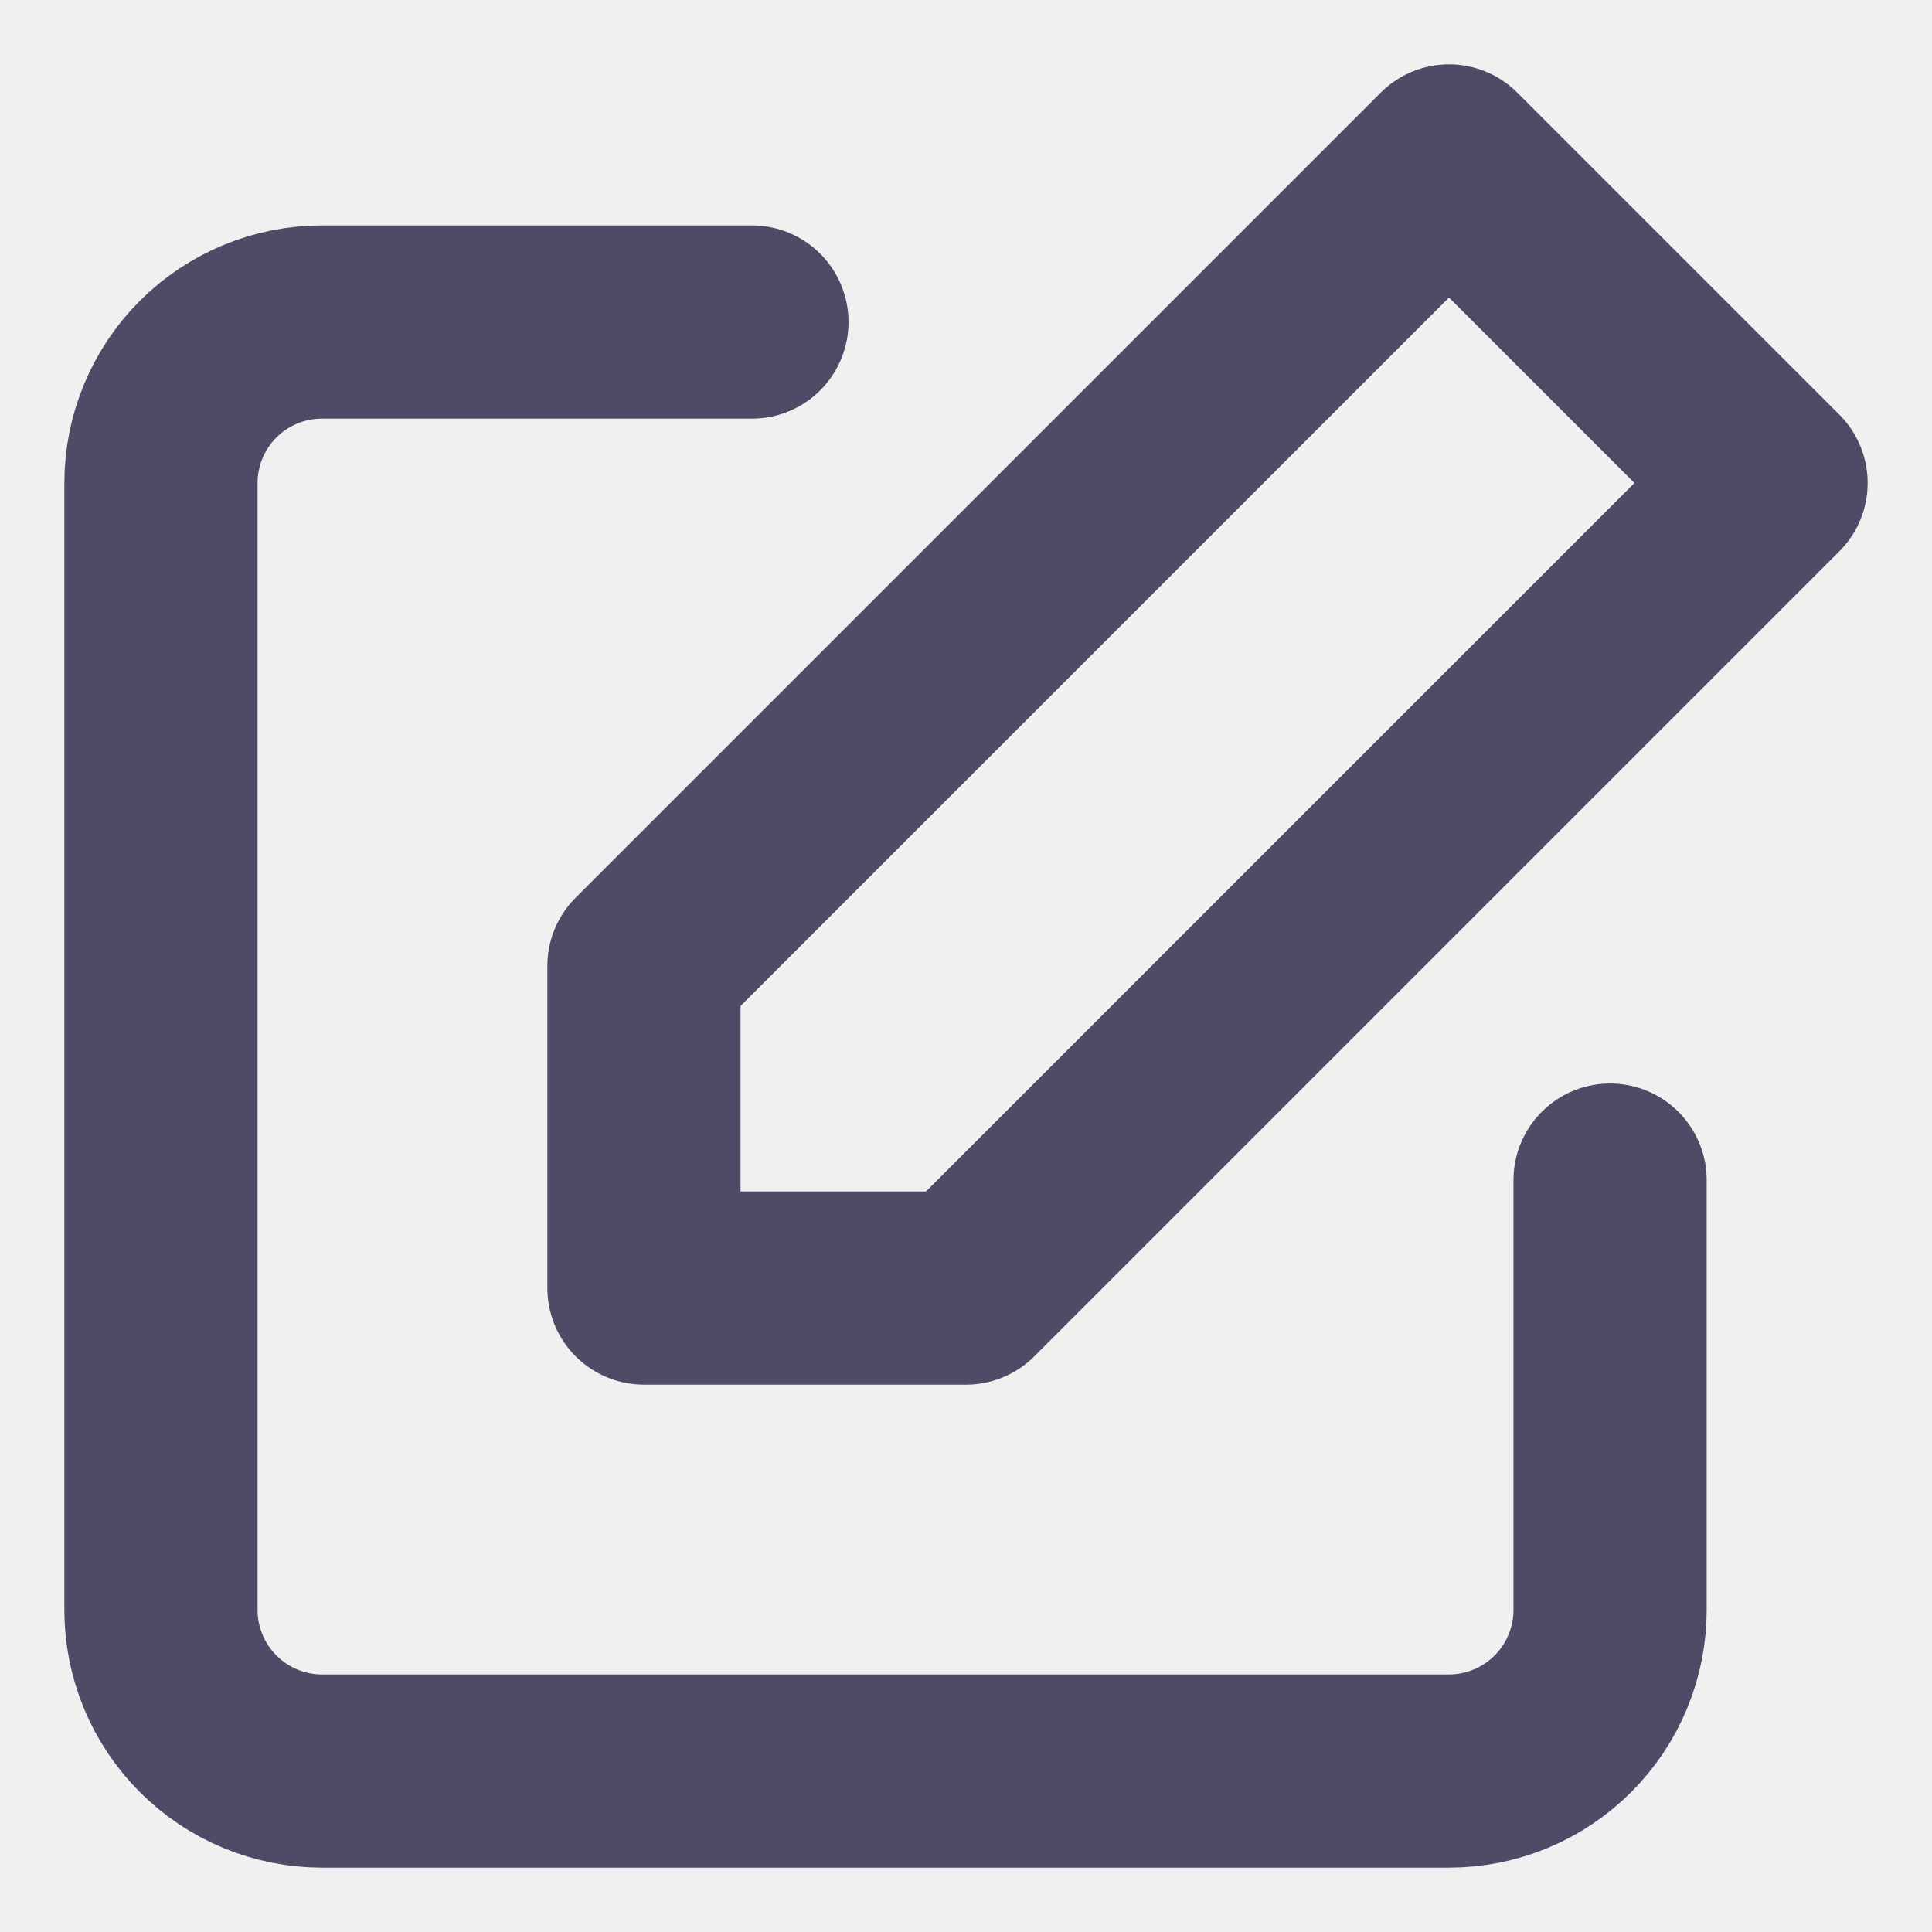
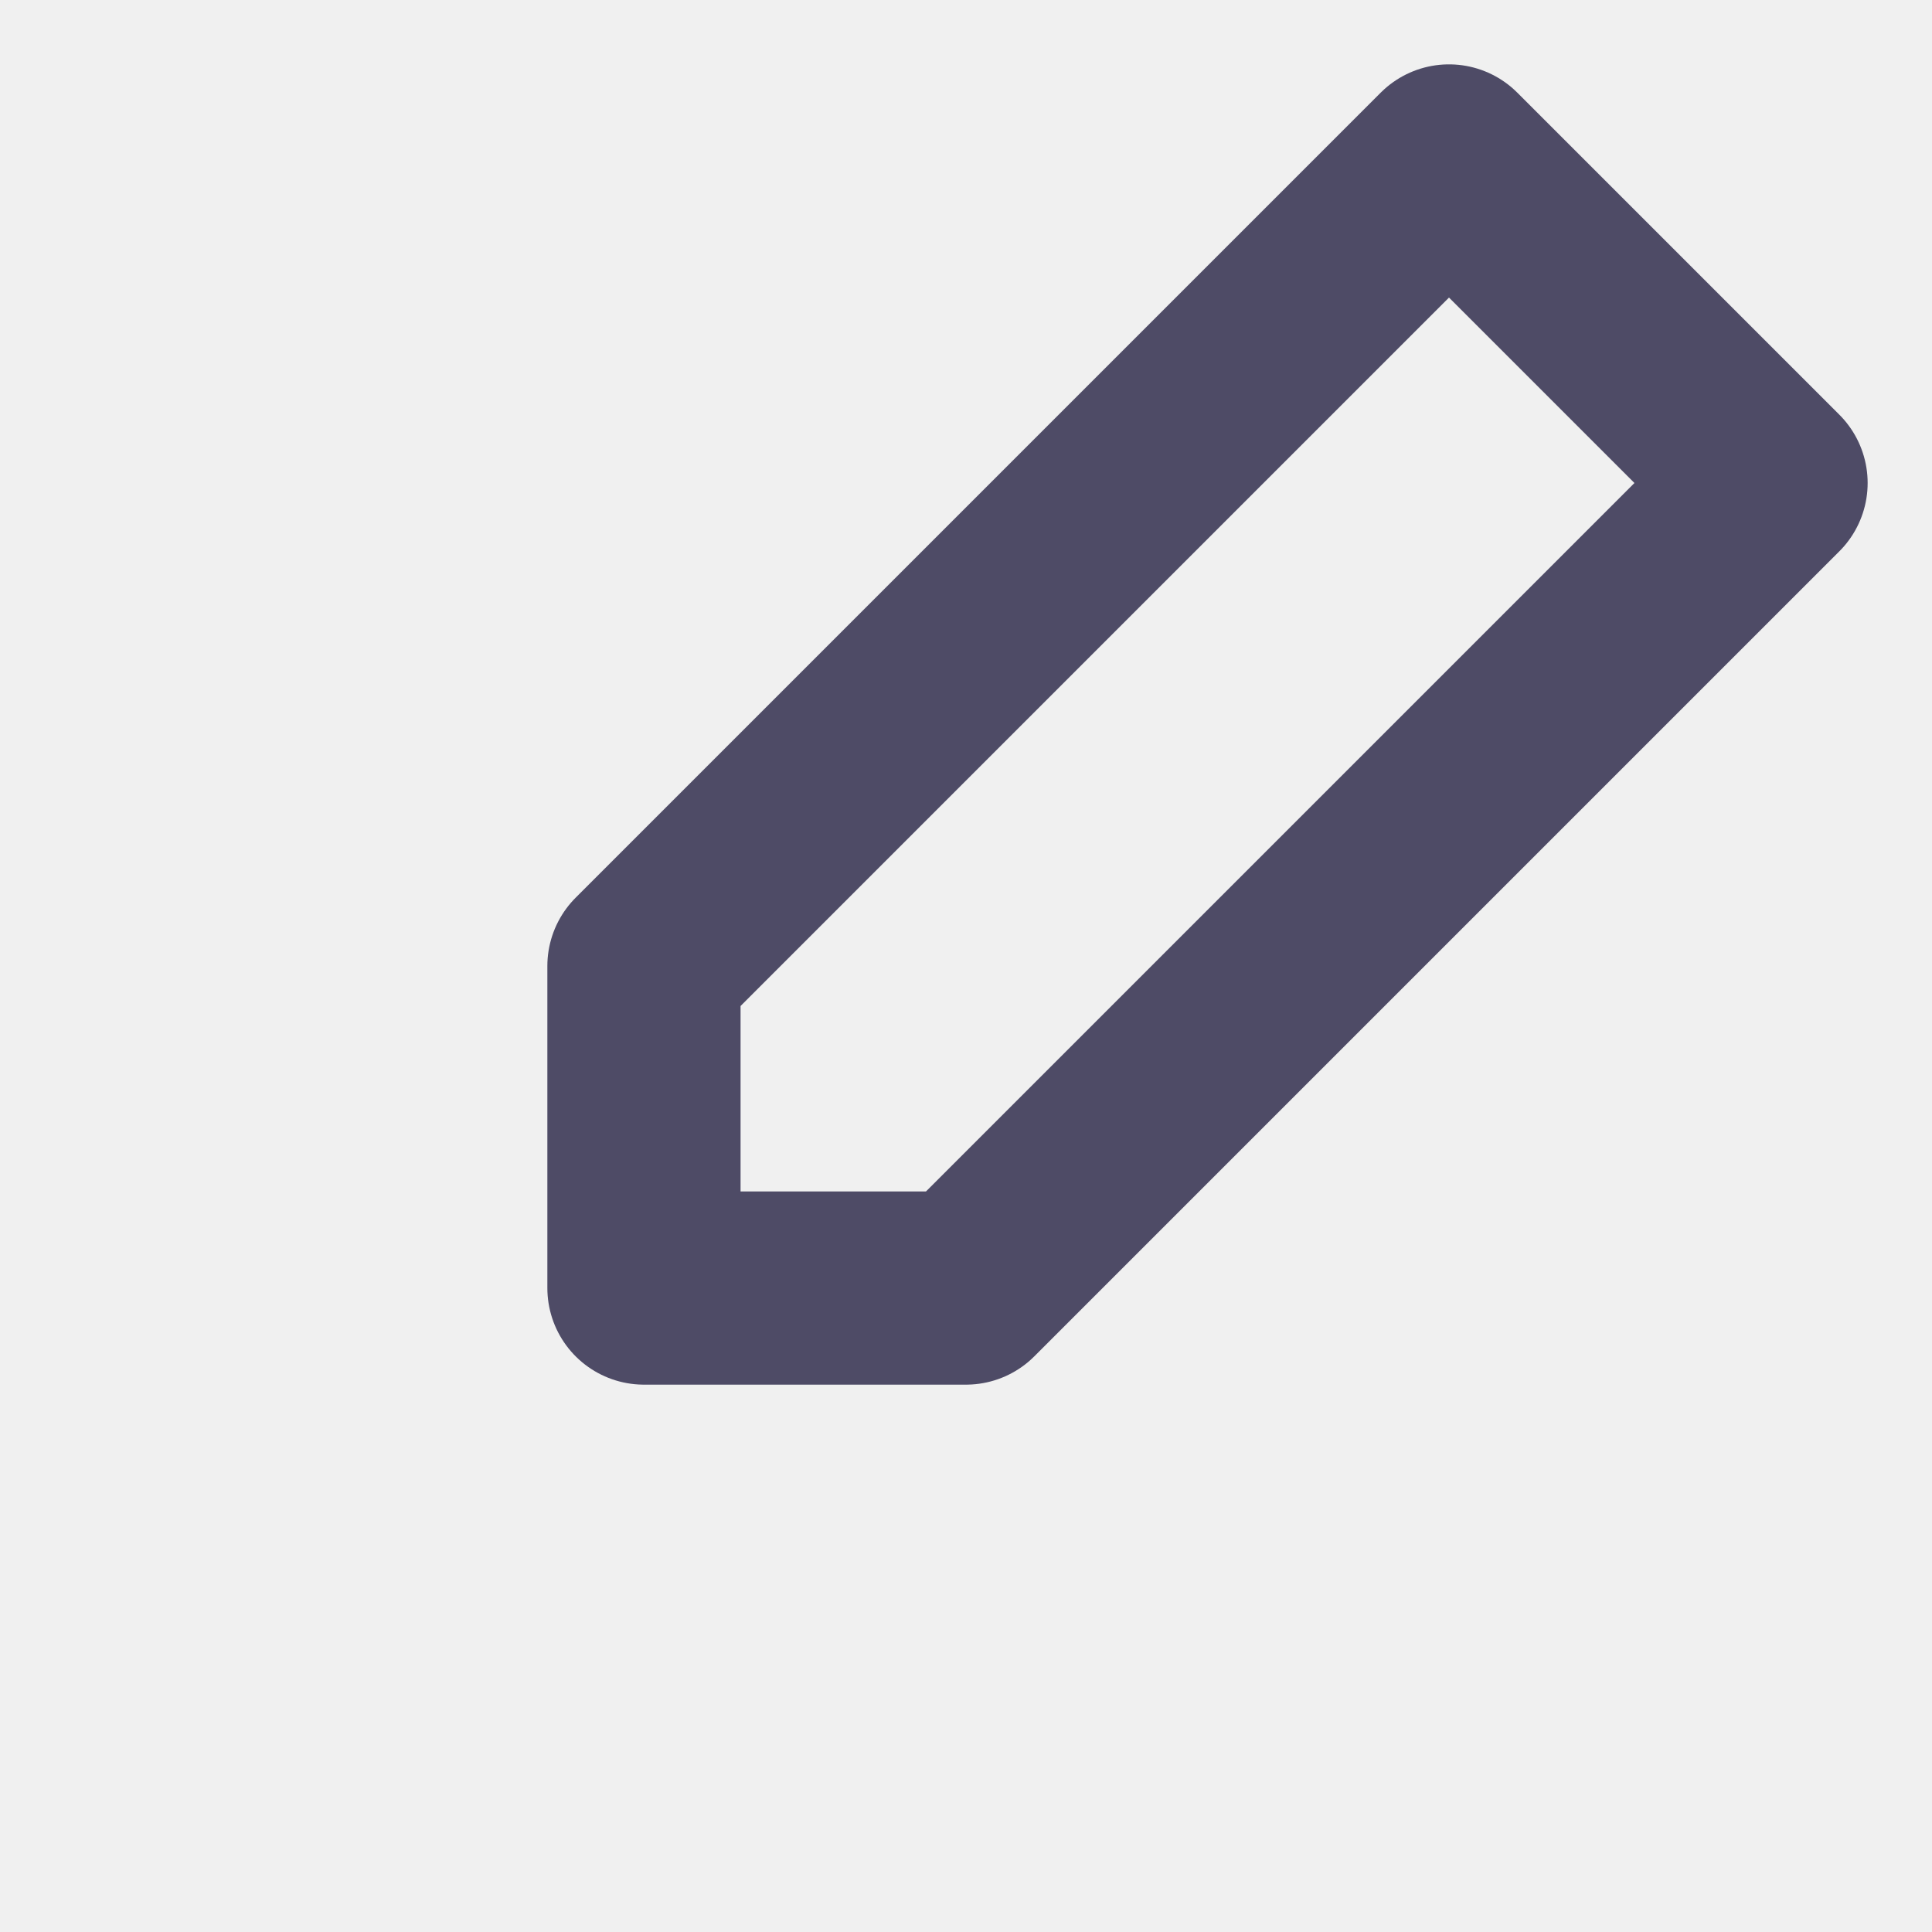
<svg xmlns="http://www.w3.org/2000/svg" width="16" height="16" viewBox="0 0 16 16" fill="none">
-   <g clip-path="url(#clip0_14852_5734)">
-     <path d="M13.334 9.773V13.333C13.334 13.687 13.193 14.026 12.943 14.276C12.693 14.526 12.354 14.667 12 14.667H2.667C2.313 14.667 1.974 14.526 1.724 14.276C1.474 14.026 1.333 13.687 1.333 13.333V4C1.333 3.646 1.474 3.307 1.724 3.057C1.974 2.807 2.313 2.667 2.667 2.667H6.227" stroke="#4E4B66" stroke-width="1.6" stroke-linecap="round" stroke-linejoin="round" />
-     <path d="M12 1.333L14.667 4L8 10.667H5.333V8L12 1.333Z" stroke="#4E4B66" stroke-width="1.6" stroke-linecap="round" stroke-linejoin="round" />
-   </g>
-   <defs>
-     <clipPath id="clip0_14852_5734">
-       <rect width="16" height="16" fill="white" />
-     </clipPath>
-   </defs>
+   <path d="M13.334 9.773V13.333C13.334 13.687 13.193 14.026 12.943 14.276C12.693 14.526 12.354 14.667 12 14.667H2.667C2.313 14.667 1.974 14.526 1.724 14.276C1.474 14.026 1.333 13.687 1.333 13.333V4C1.333 3.646 1.474 3.307 1.724 3.057C1.974 2.807 2.313 2.667 2.667 2.667H6.227" stroke-width="1.6" stroke-linecap="round" stroke-linejoin="round" />
+   <path d="M12 1.333L14.667 4L8 10.667H5.333V8L12 1.333Z" stroke="#4E4B66" stroke-width="1.6" stroke-linecap="round" stroke-linejoin="round" />
</svg>
